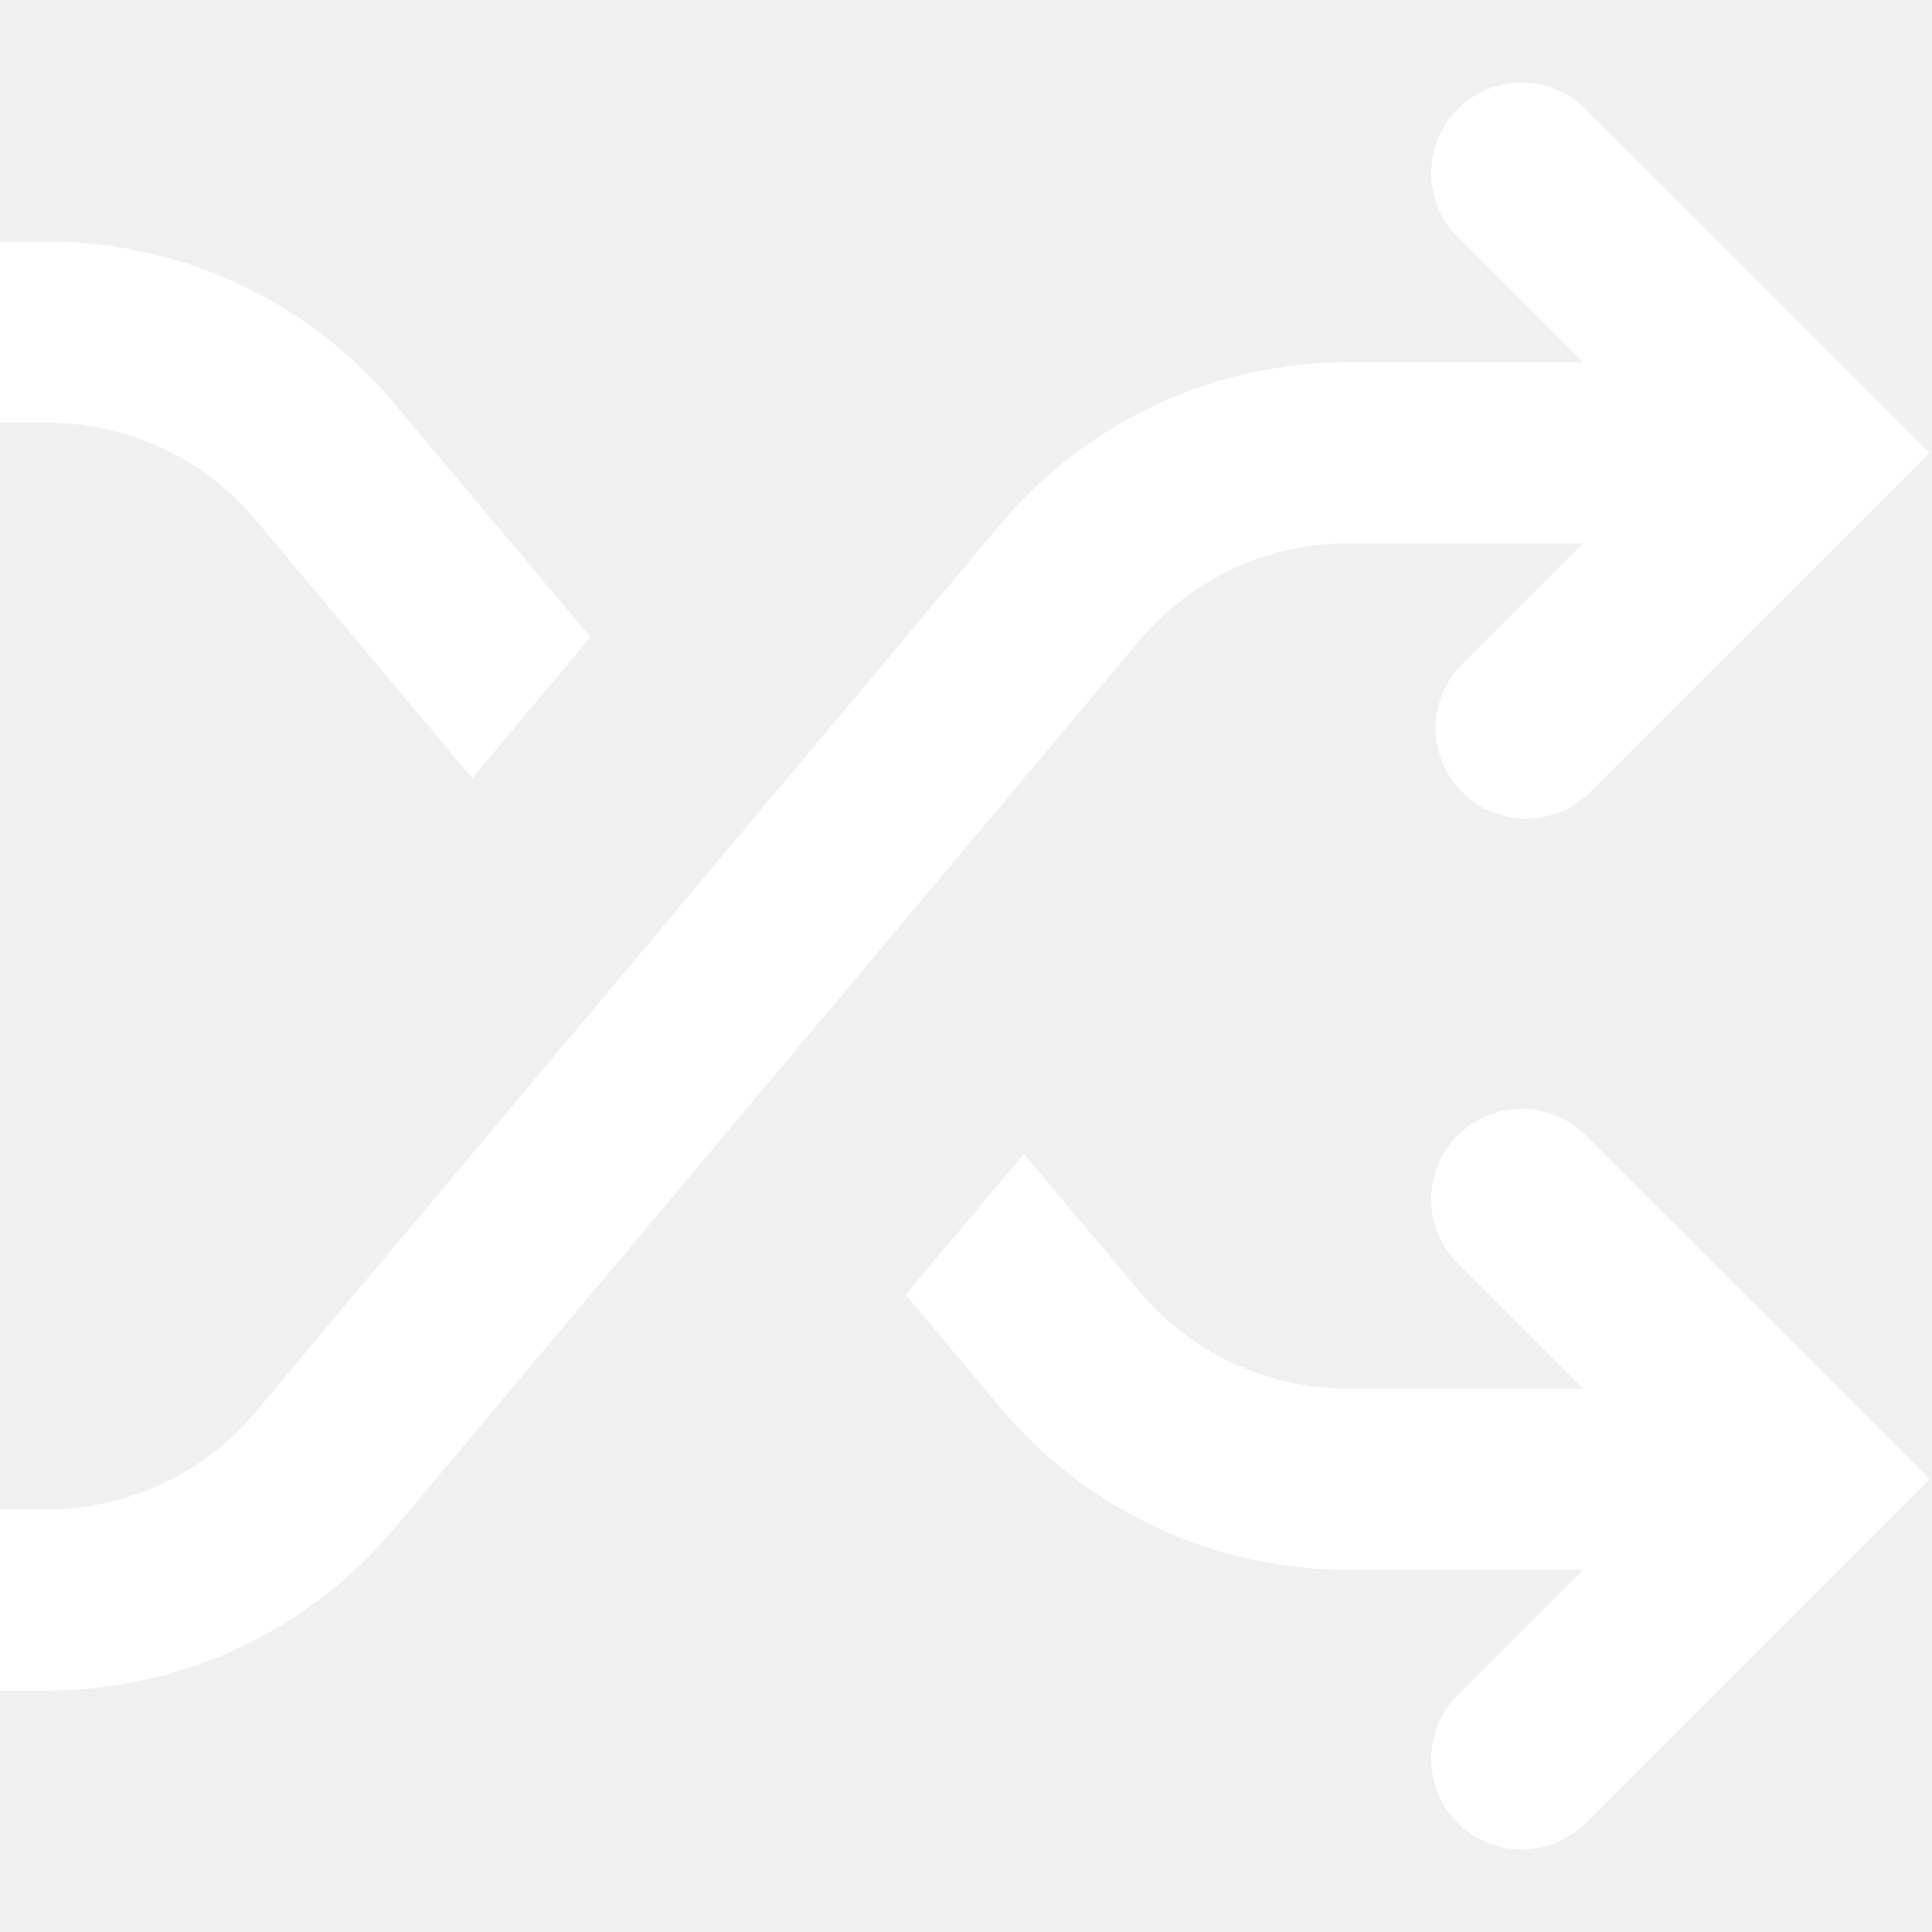
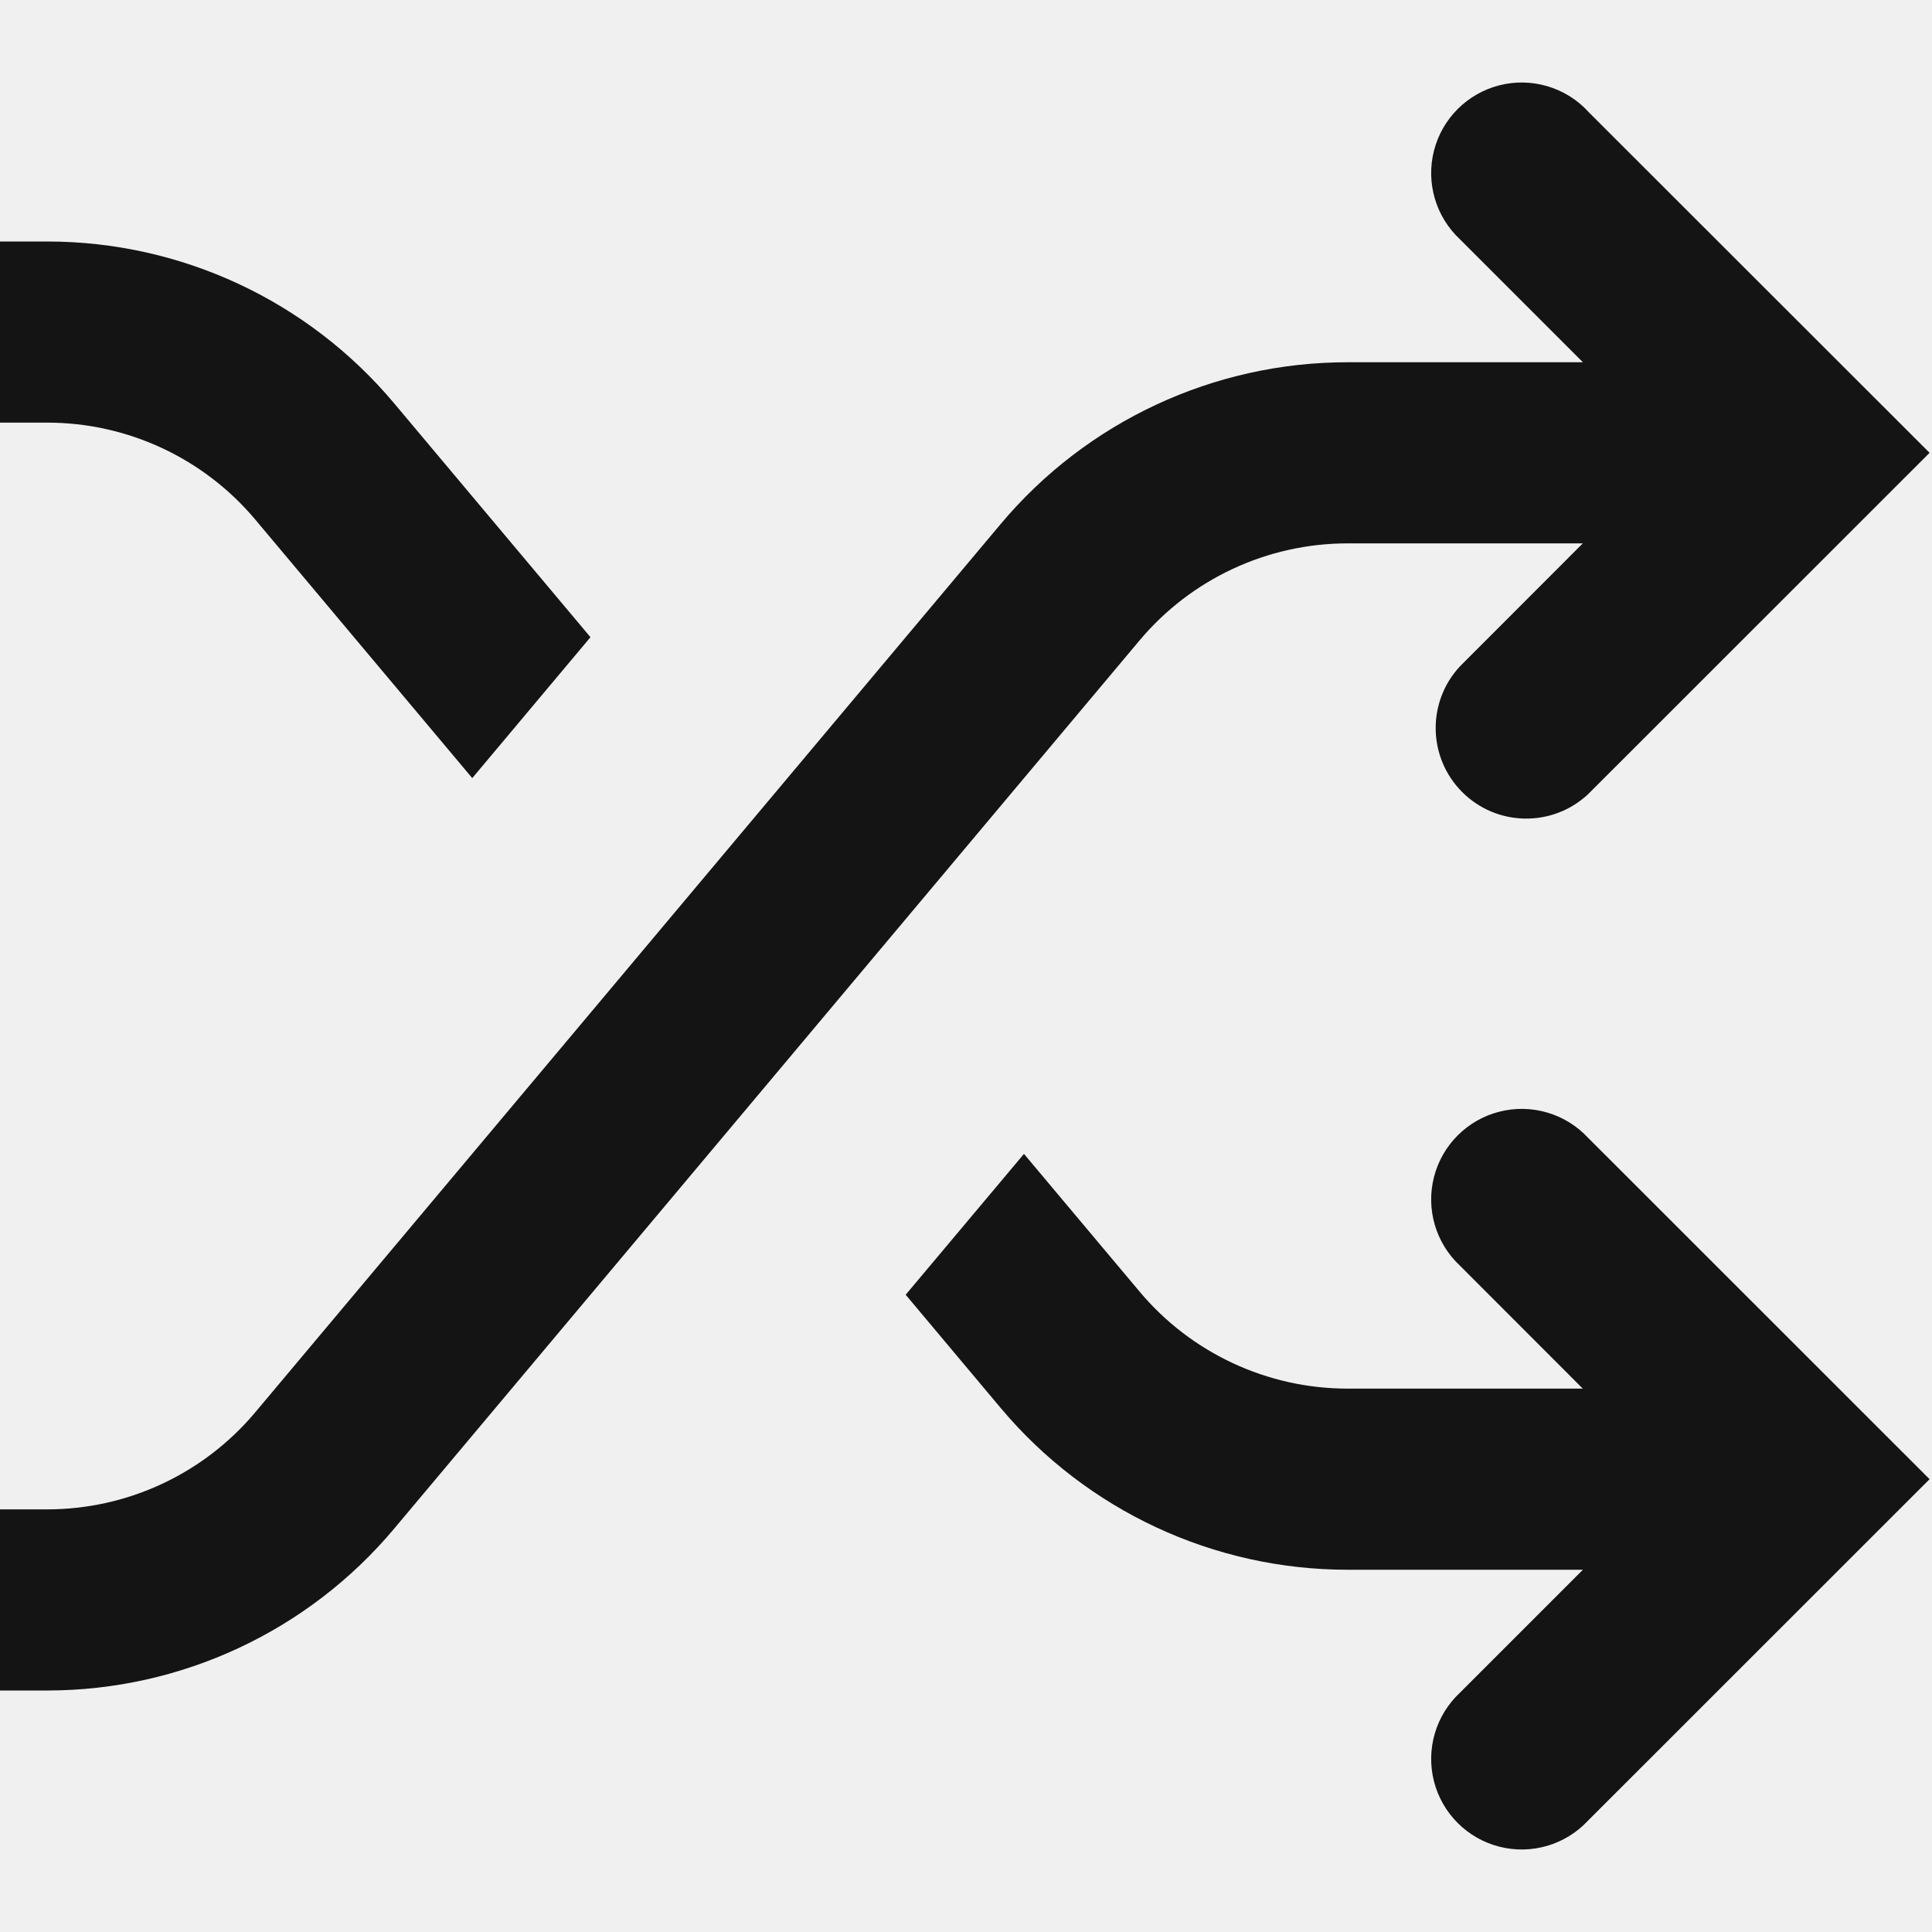
<svg xmlns="http://www.w3.org/2000/svg" version="1.1" role="img" height="16" width="16" viewBox="0 0 16 16">
-   <path fill="#fff" d="M13.151.922a.75.75 0 10-1.06 1.06L13.109 3H11.16a3.75 3.75 0 00-2.873 1.34l-6.173 7.356A2.25 2.25 0 01.39 12.5H0V14h.391a3.75 3.75 0 002.873-1.34l6.173-7.356a2.25 2.25 0 011.724-.804h1.947l-1.017 1.018a.75.75 0 001.06 1.06L15.98 3.75 13.15.922zM.391 3.5H0V2h.391c1.109 0 2.16.49 2.873 1.34L4.89 5.277l-.979 1.167-1.796-2.14A2.25 2.25 0 00.39 3.5z" />
-   <path fill="#fff" d="M7.5 10.723l.98-1.167.957 1.14a2.25 2.25 0 001.724.804h1.947l-1.017-1.018a.75.75 0 111.06-1.06l2.829 2.828-2.829 2.828a.75.75 0 11-1.06-1.06L13.109 13H11.16a3.75 3.75 0 01-2.873-1.34l-.787-.938z" />
+   <path fill="#141414" d="M13.151.922a.75.75 0 10-1.06 1.06L13.109 3H11.16a3.75 3.75 0 00-2.873 1.34l-6.173 7.356A2.25 2.25 0 01.39 12.5H0V14h.391a3.75 3.75 0 002.873-1.34l6.173-7.356a2.25 2.25 0 011.724-.804h1.947l-1.017 1.018a.75.75 0 001.06 1.06L15.98 3.75 13.15.922zM.391 3.5H0V2h.391c1.109 0 2.16.49 2.873 1.34L4.89 5.277l-.979 1.167-1.796-2.14A2.25 2.25 0 00.39 3.5z" />
+   <path fill="#141414" d="M7.5 10.723l.98-1.167.957 1.14a2.25 2.25 0 001.724.804h1.947l-1.017-1.018a.75.75 0 111.06-1.06l2.829 2.828-2.829 2.828a.75.75 0 11-1.06-1.06L13.109 13H11.16a3.75 3.75 0 01-2.873-1.34l-.787-.938z" />
</svg>
